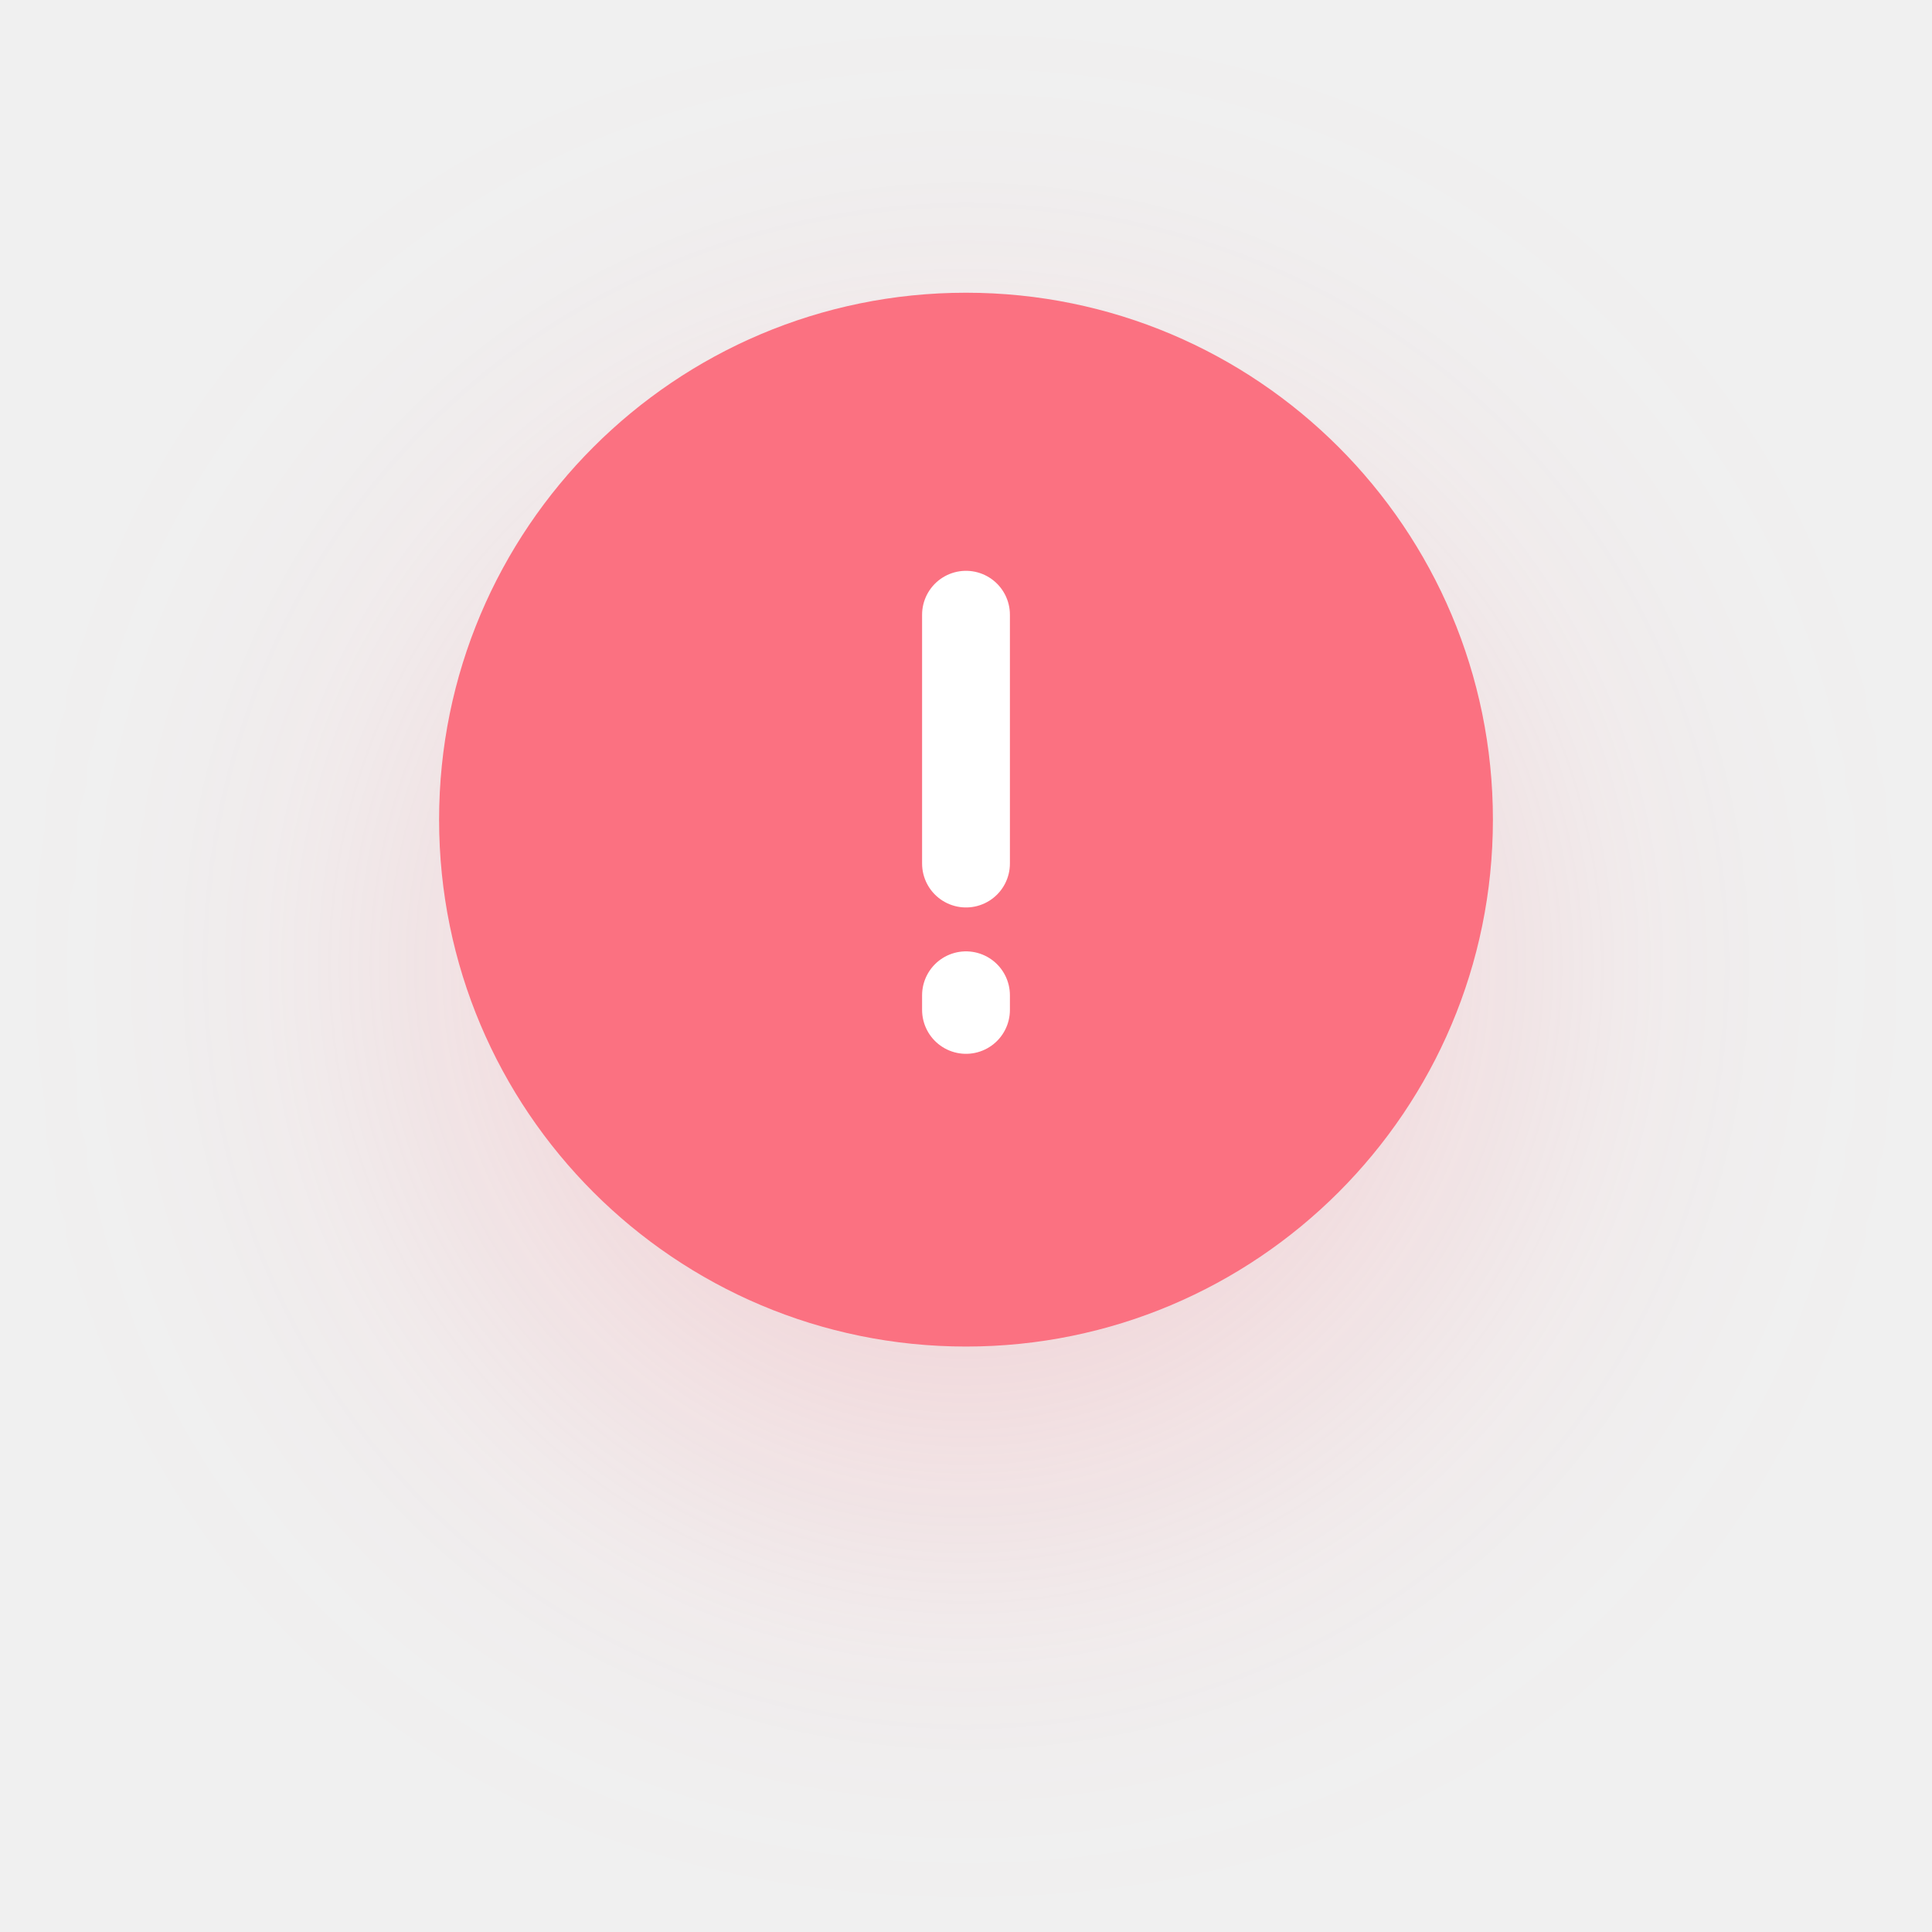
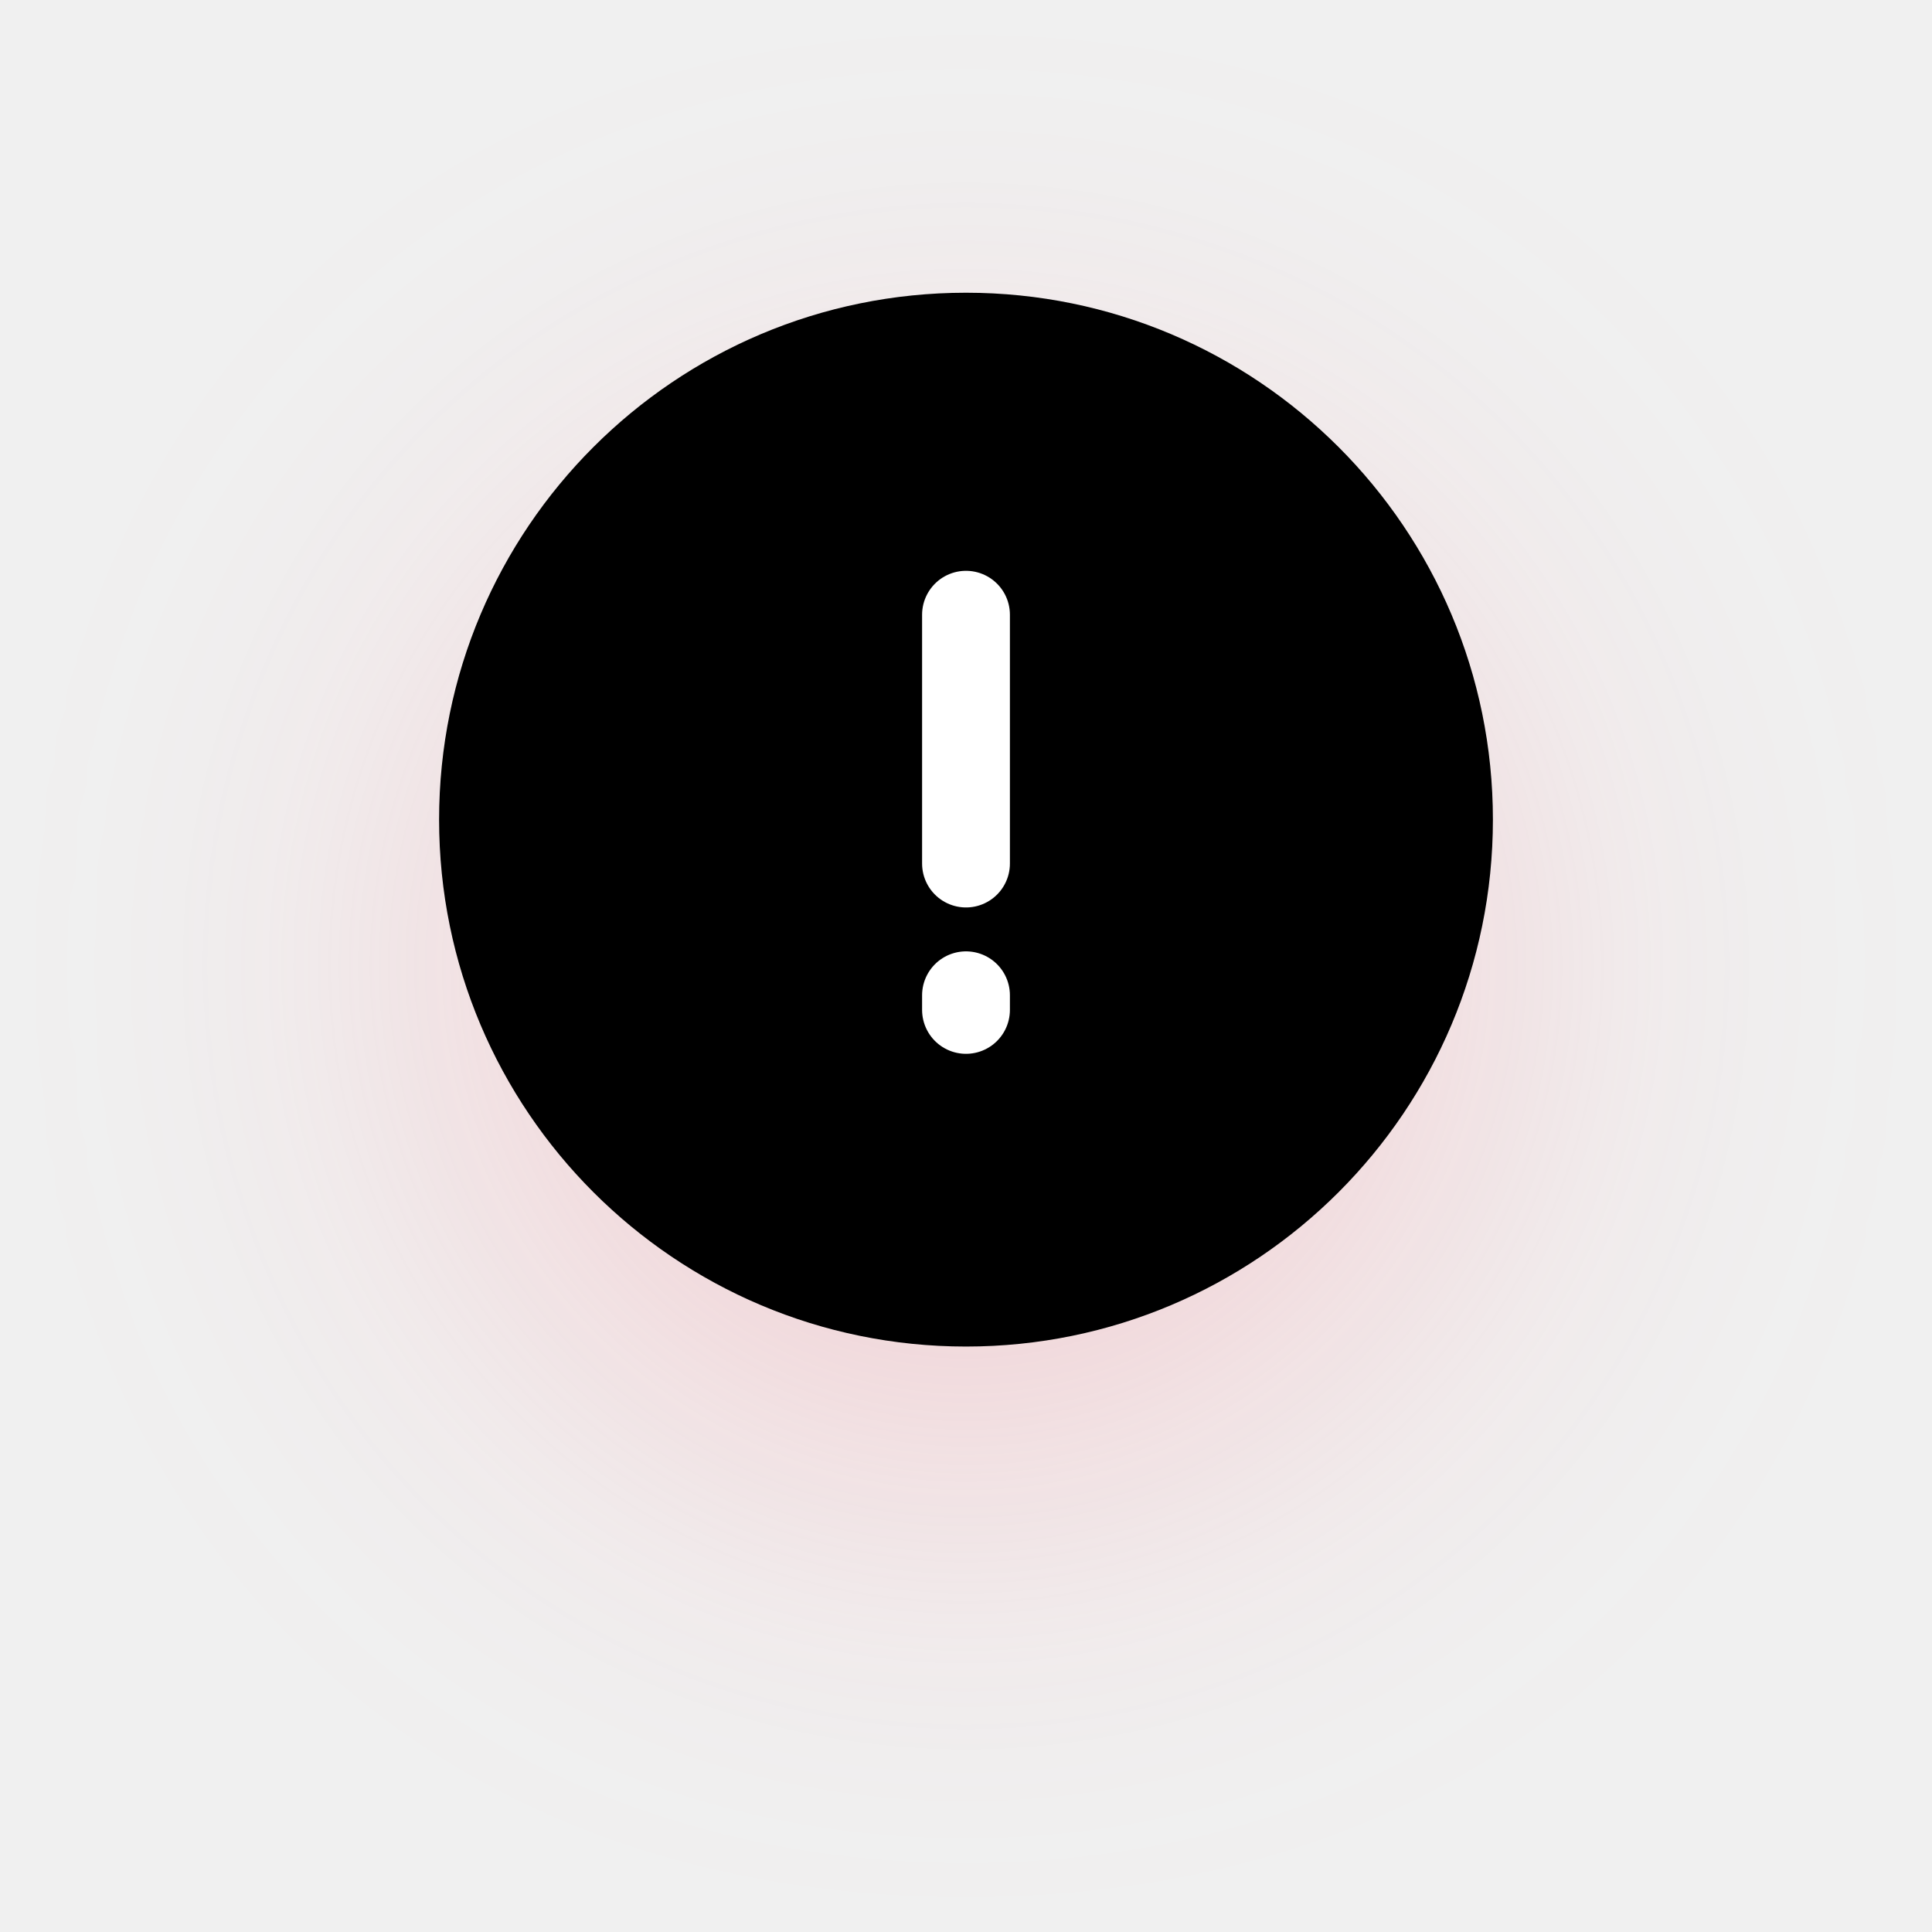
<svg xmlns="http://www.w3.org/2000/svg" width="132" height="132" viewBox="0 0 132 132" fill="none">
  <g filter="url(#filter0_d_103_1663)">
-     <rect x="30" y="20" width="72" height="72" rx="36" fill="#FB7181" />
+     <rect x="30" y="20" width="72" height="72" rx="36" fill="#000" />
  </g>
  <path d="M66 42V59" stroke="white" stroke-width="6" stroke-linecap="round" />
  <path d="M66 68V69" stroke="white" stroke-width="6" stroke-linecap="round" />
  <defs>
    <filter id="filter0_d_103_1663" x="0" y="0" width="132" height="132" filterUnits="userSpaceOnUse" color-interpolation-filters="sRGB">
      <feFlood flood-opacity="0" result="BackgroundImageFix" />
      <feColorMatrix in="SourceAlpha" type="matrix" values="0 0 0 0 0 0 0 0 0 0 0 0 0 0 0 0 0 0 127 0" result="hardAlpha" />
      <feOffset dy="10" />
      <feGaussianBlur stdDeviation="15" />
      <feColorMatrix type="matrix" values="0 0 0 0 0.984 0 0 0 0 0.443 0 0 0 0 0.506 0 0 0 0.24 0" />
      <feBlend mode="normal" in2="BackgroundImageFix" result="effect1_dropShadow_103_1663" />
      <feBlend mode="normal" in="SourceGraphic" in2="effect1_dropShadow_103_1663" result="shape" />
    </filter>
  </defs>
</svg>
